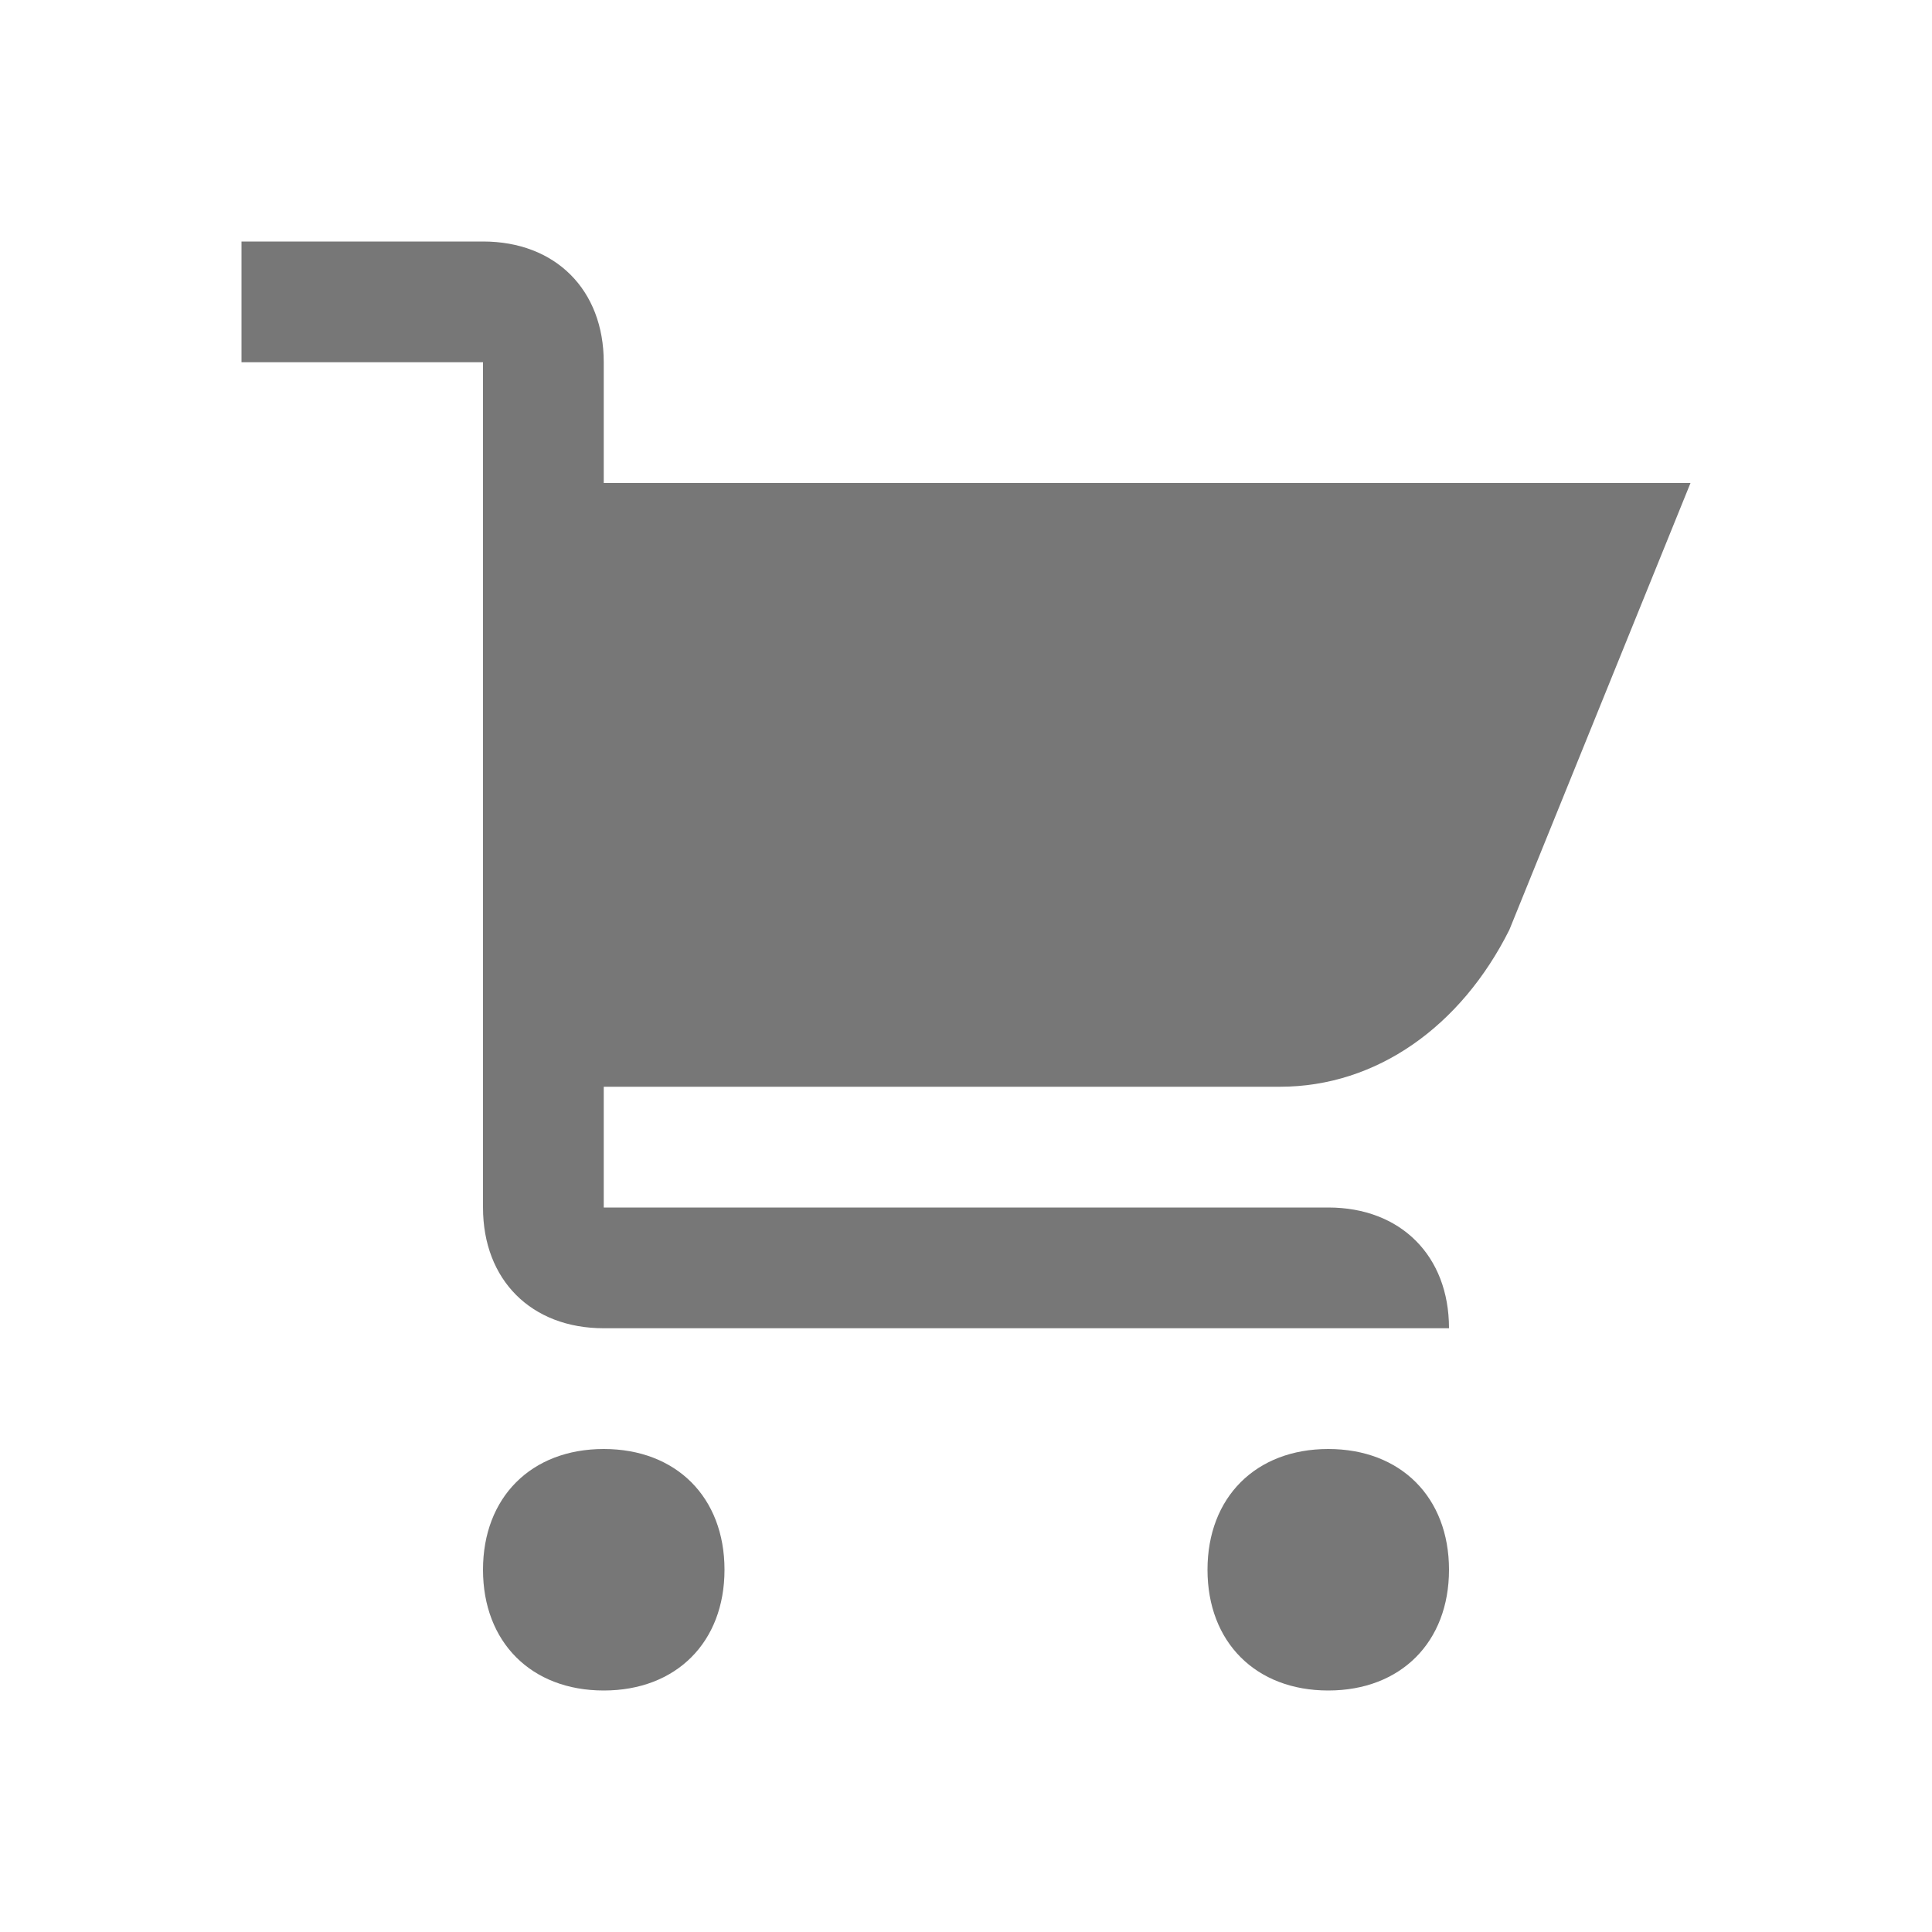
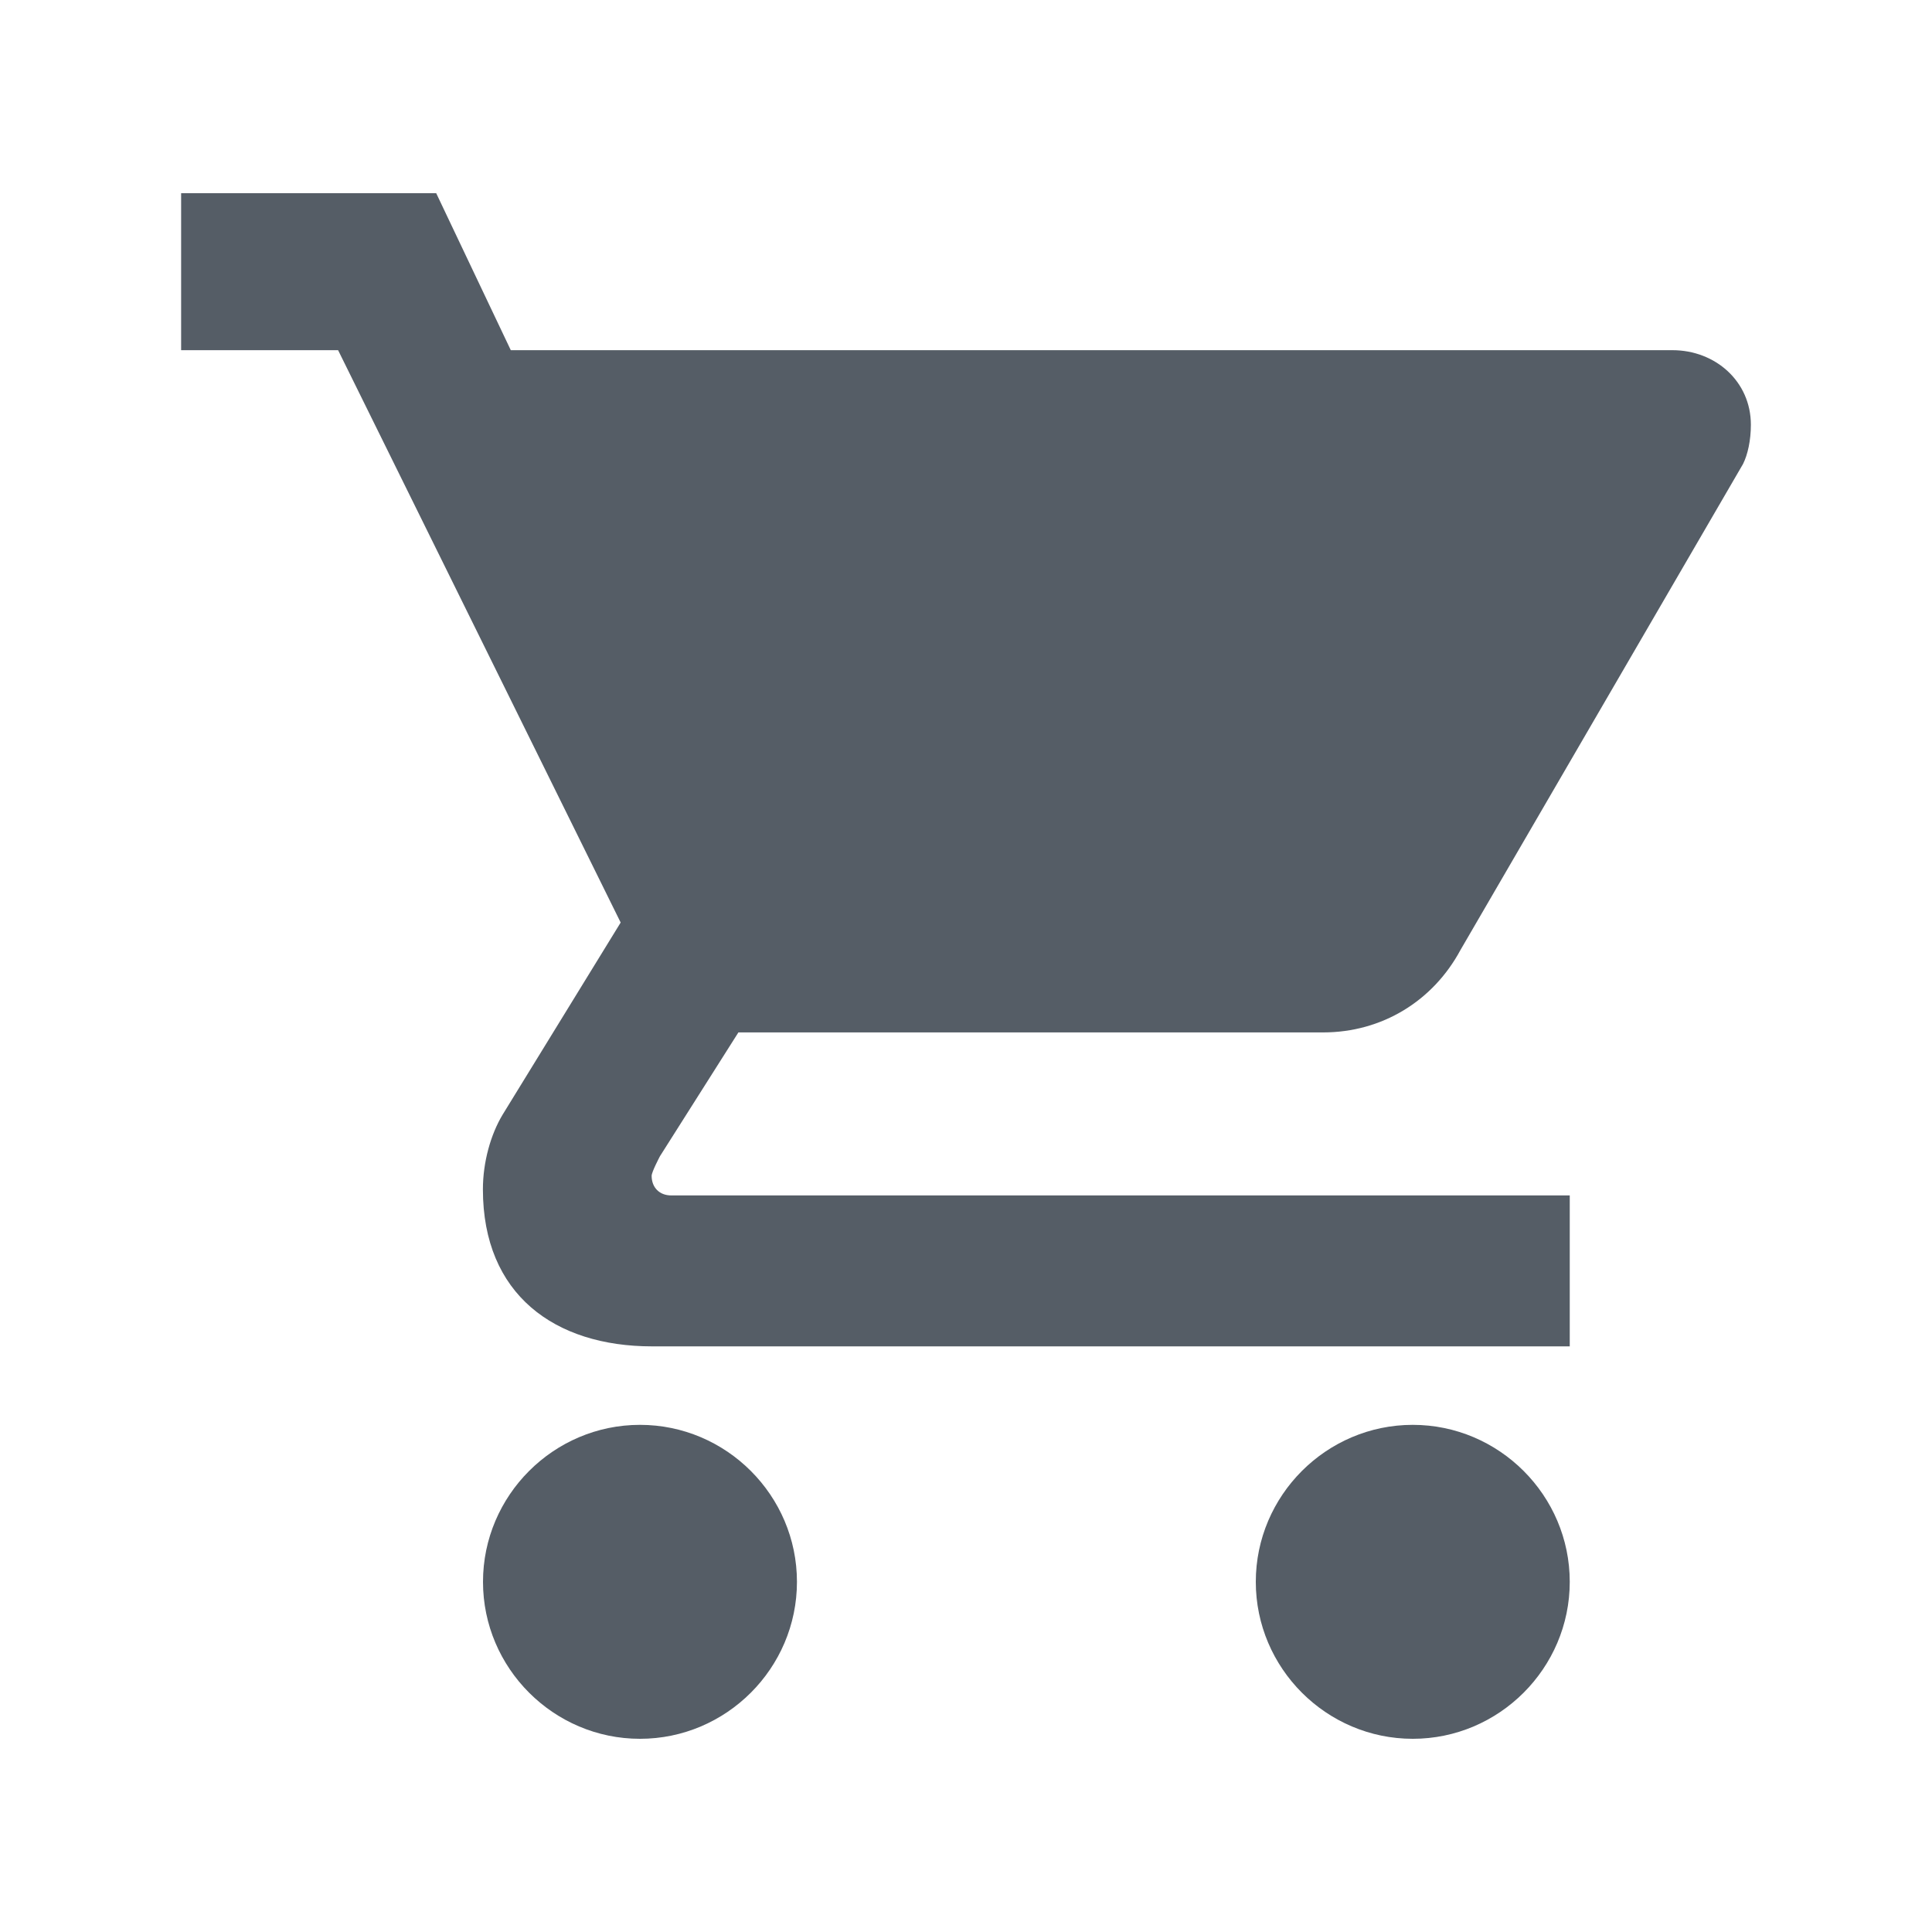
- <svg xmlns="http://www.w3.org/2000/svg" viewBox="0 0 16 16">
-   <path fill="#777" d="M11 12c-.6 0-1 .4-1 1s.4 1 1 1 1-.4 1-1-.4-1-1-1zm-6 0c-.6 0-1 .4-1 1s.4 1 1 1 1-.4 1-1-.4-1-1-1zm6-2H5V9h5.6c.8 0 1.5-.5 1.9-1.3L14 4H5V3c0-.6-.4-1-1-1H2v1h2v7c0 .6.4 1 1 1h7c0-.6-.4-1-1-1z" />
+ <svg xmlns="http://www.w3.org/2000/svg" viewBox="0 0 512 512">
+   <path fill="#555d66" d="M169.6 377.6c-22.882 0-41.6 18.718-41.6 41.601 0 22.882 18.718 41.6 41.6 41.6s41.601-18.718 41.601-41.6c-.001-22.884-18.72-41.601-41.601-41.601zM48 51.2v41.6h41.6l74.883 151.682-31.308 50.954c-3.118 5.2-5.2 12.482-5.2 19.765 0 27.85 19.025 41.6 44.825 41.6H416v-40H177.893c-3.118 0-5.2-2.082-5.2-5.2 0-1.036 2.207-5.2 2.207-5.2l20.782-32.8h154.954c15.601 0 29.128-8.317 36.4-21.836l74.882-128.8c1.237-2.461 2.082-6.246 2.082-10.399 0-11.446-9.364-19.765-20.8-19.765H135.364L115.6 51.2H48zm326.399 326.4c-22.882 0-41.6 18.718-41.6 41.601 0 22.882 18.718 41.6 41.6 41.6S416 442.082 416 419.2c0-22.883-18.719-41.6-41.601-41.6z" />
</svg>
